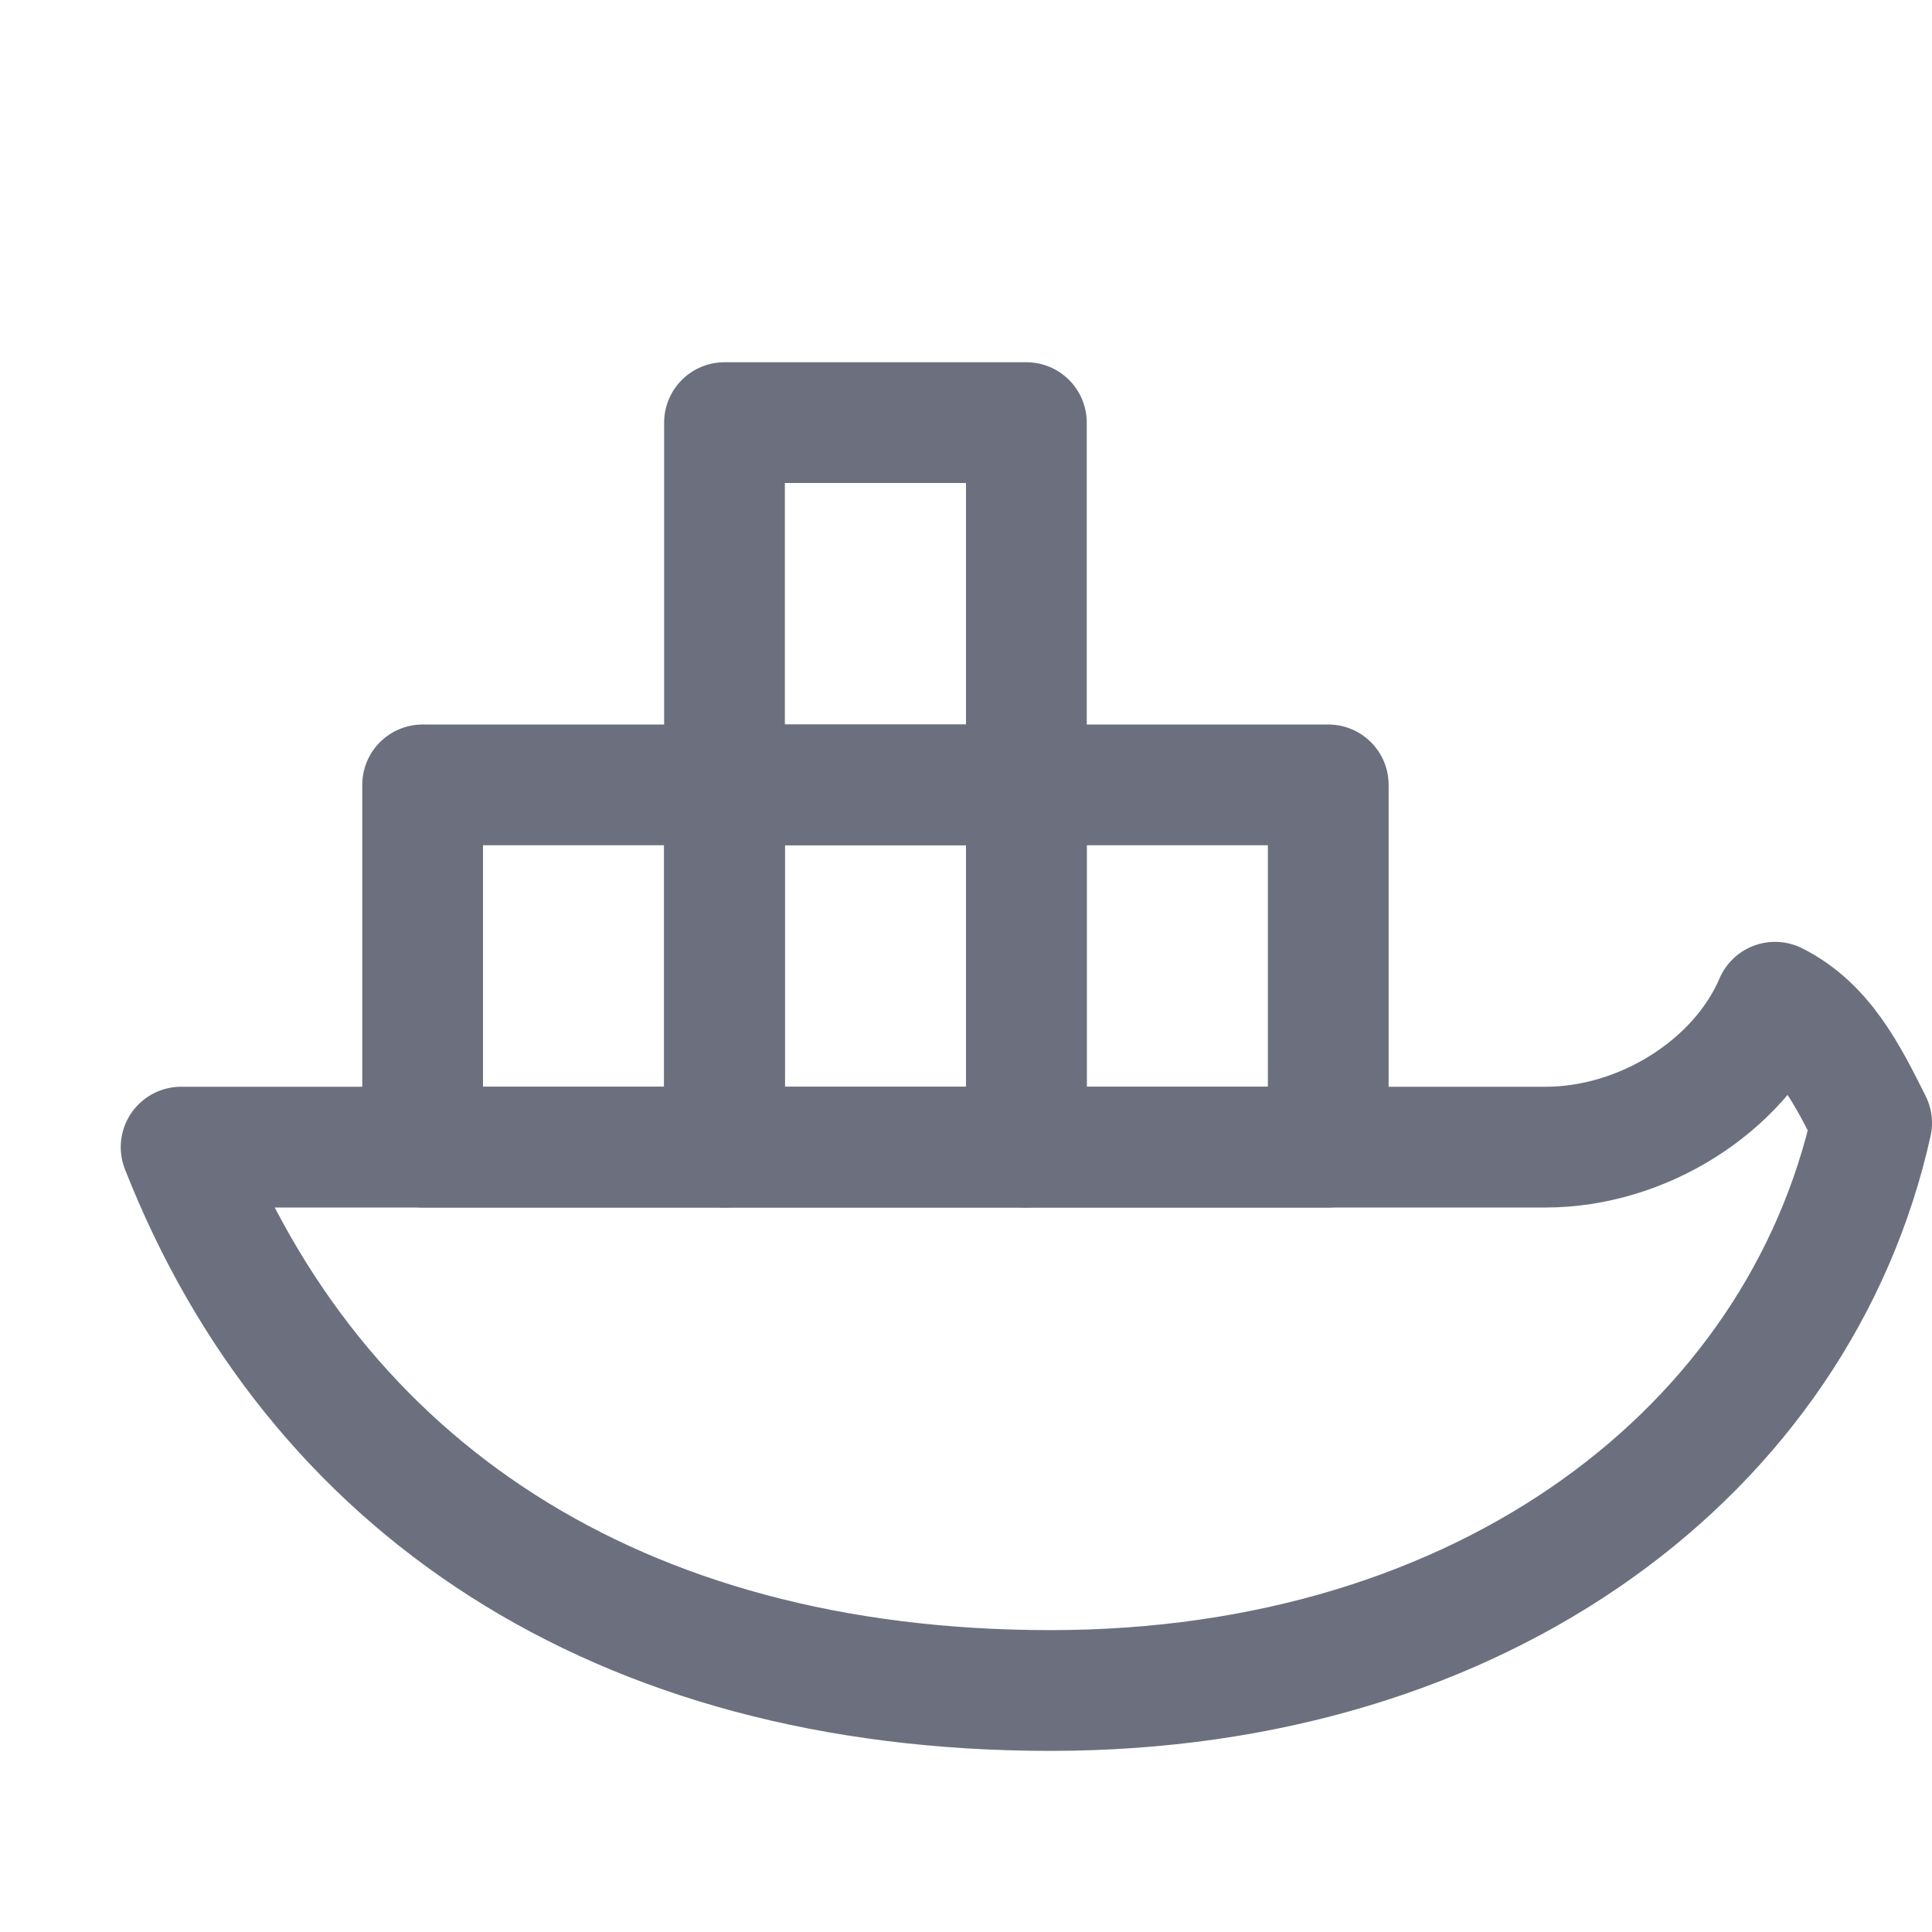
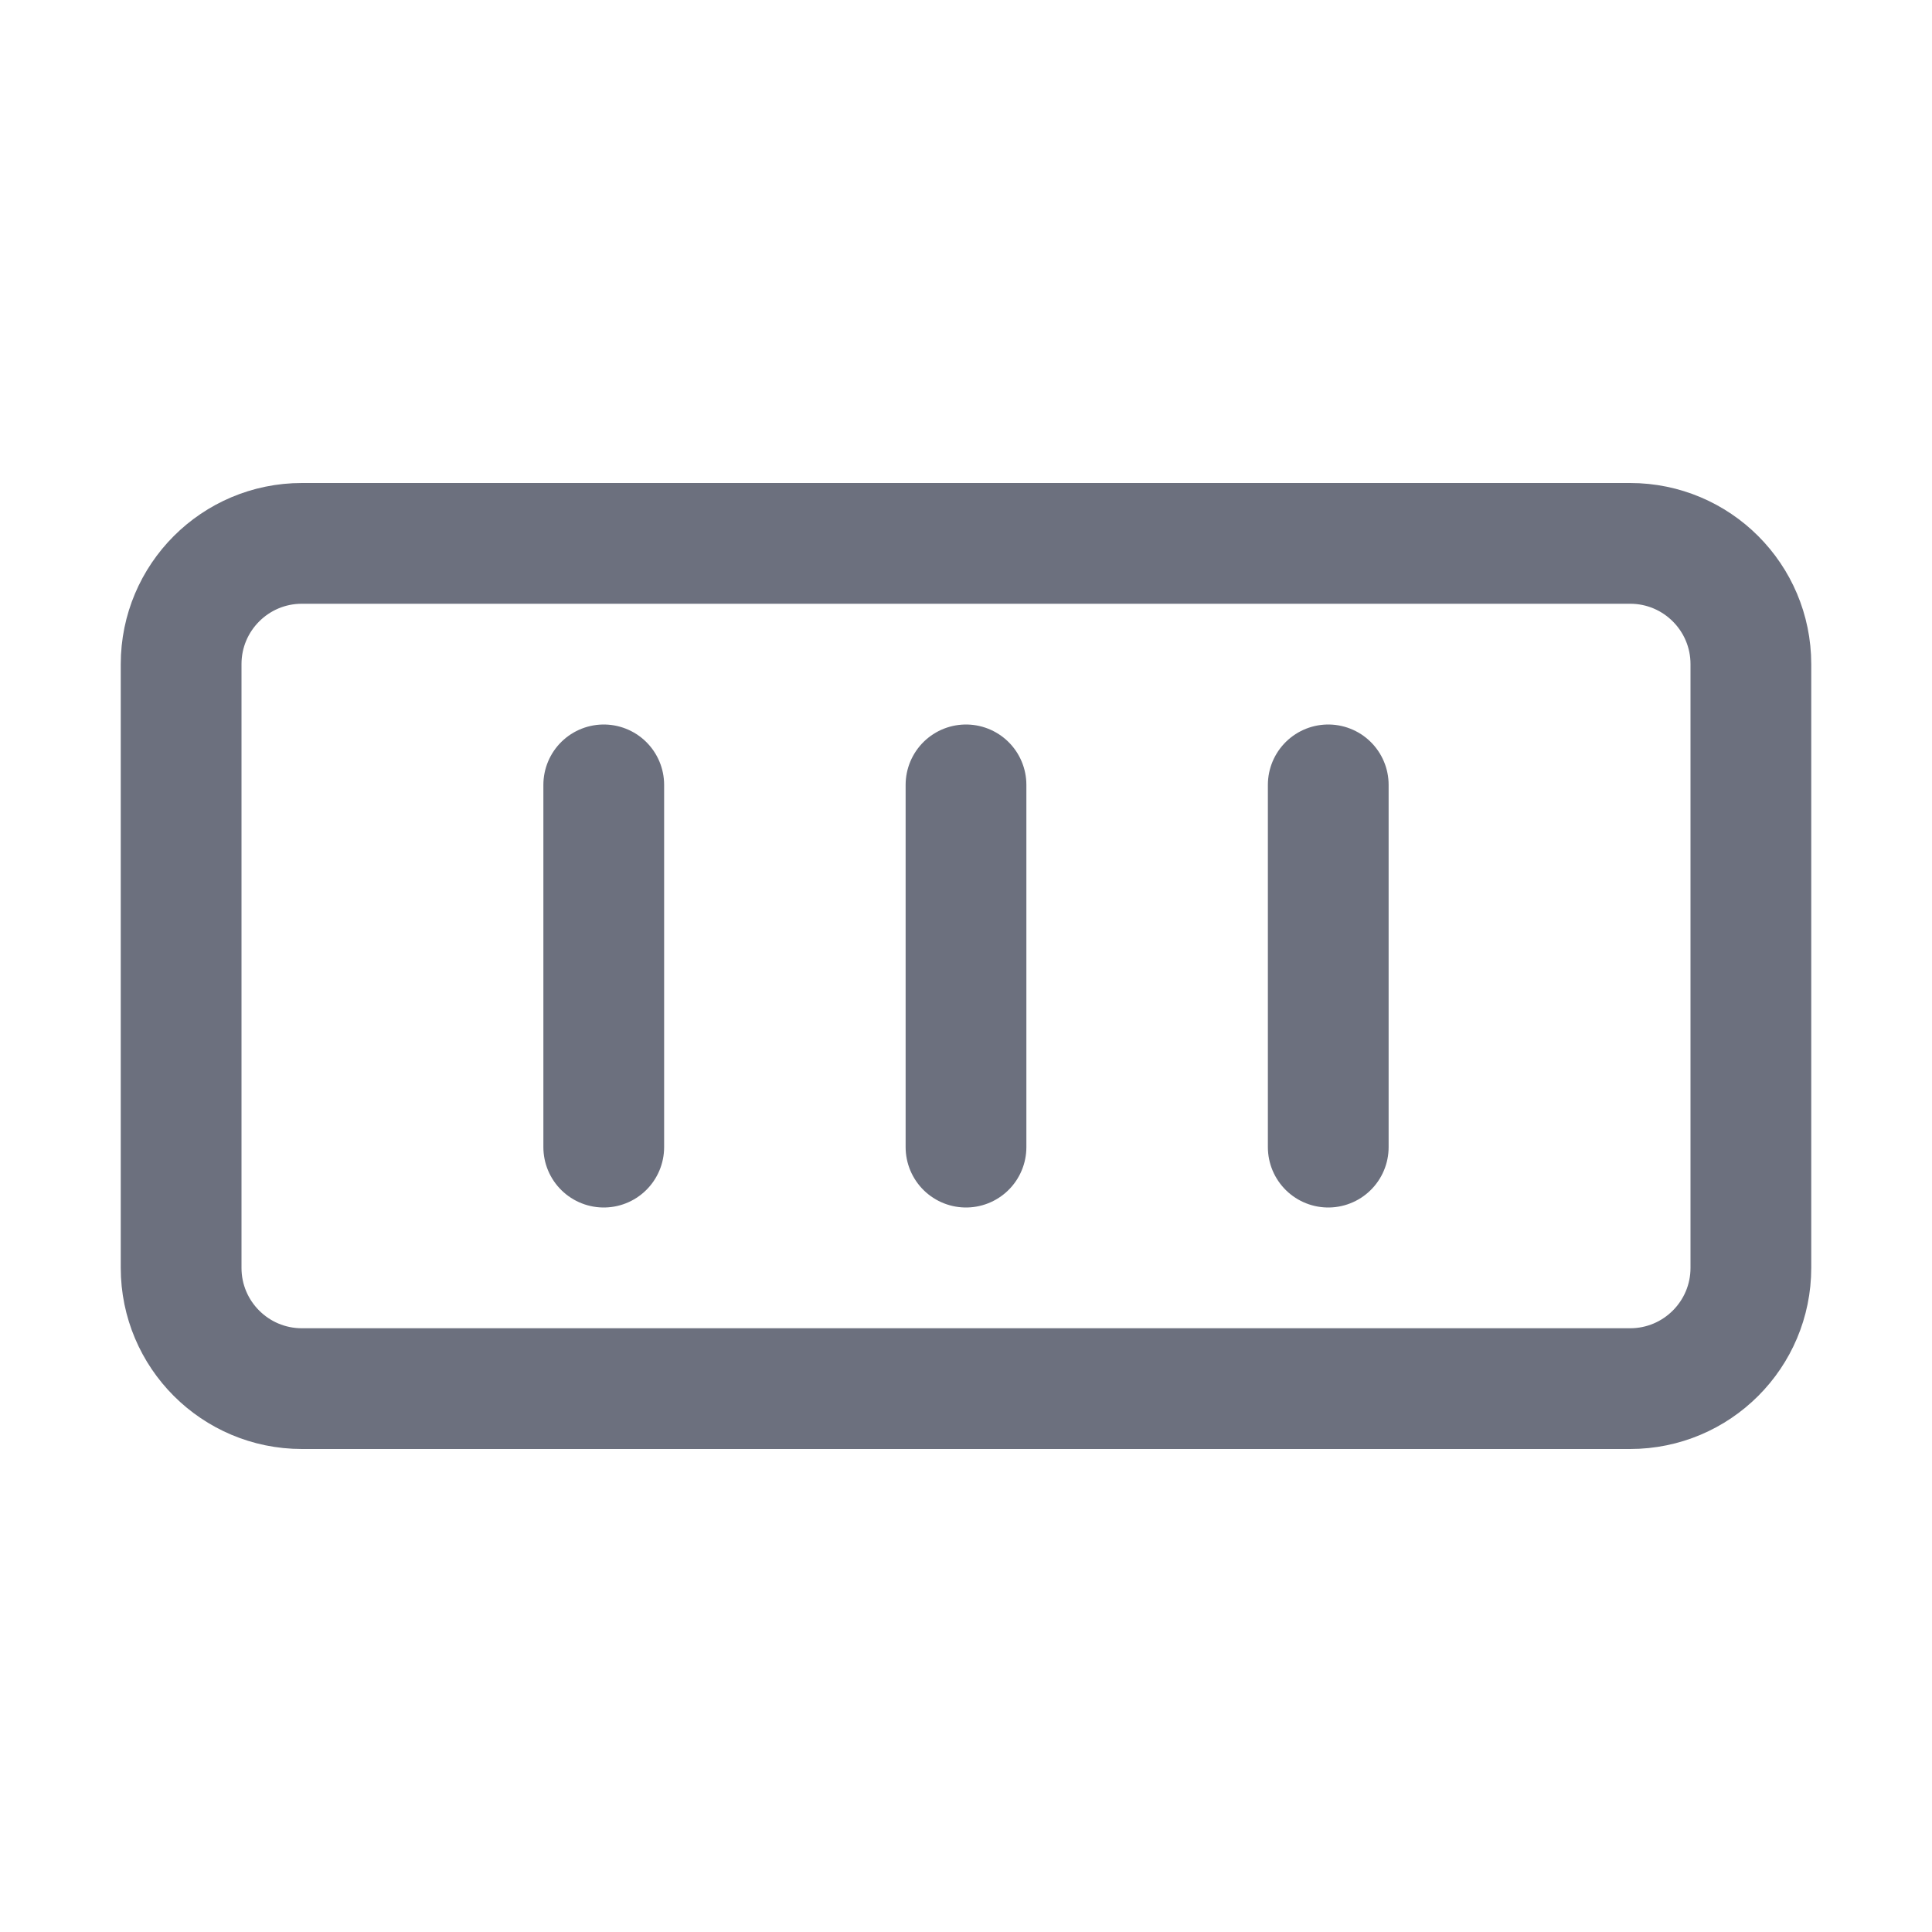
<svg xmlns="http://www.w3.org/2000/svg" width="16" height="16" viewBox="0 0 16 16">
  <g fill="none" stroke="#6C707E" stroke-linecap="round" stroke-linejoin="round">
-     <path d="M1.5 9.5h11.3c.8 0 1.6-.5 1.9-1.2.4.2.6.6.8 1-.6 2.7-3.2 4.7-6.8 4.7-3.6 0-6.1-1.7-7.2-4.5Z" />
-     <rect x="3.5" y="6.5" width="2.5" height="3" />
-     <rect x="6" y="6.5" width="2.5" height="3" />
-     <rect x="8.5" y="6.5" width="2.5" height="3" />
-     <rect x="6" y="3.5" width="2.5" height="3" />
+     <rect x="1.5" y="4.5" width="13" height="7" rx="1" />
+     <path d="M5 6.5v3M8 6.5v3M11 6.5v3" />
  </g>
</svg>
